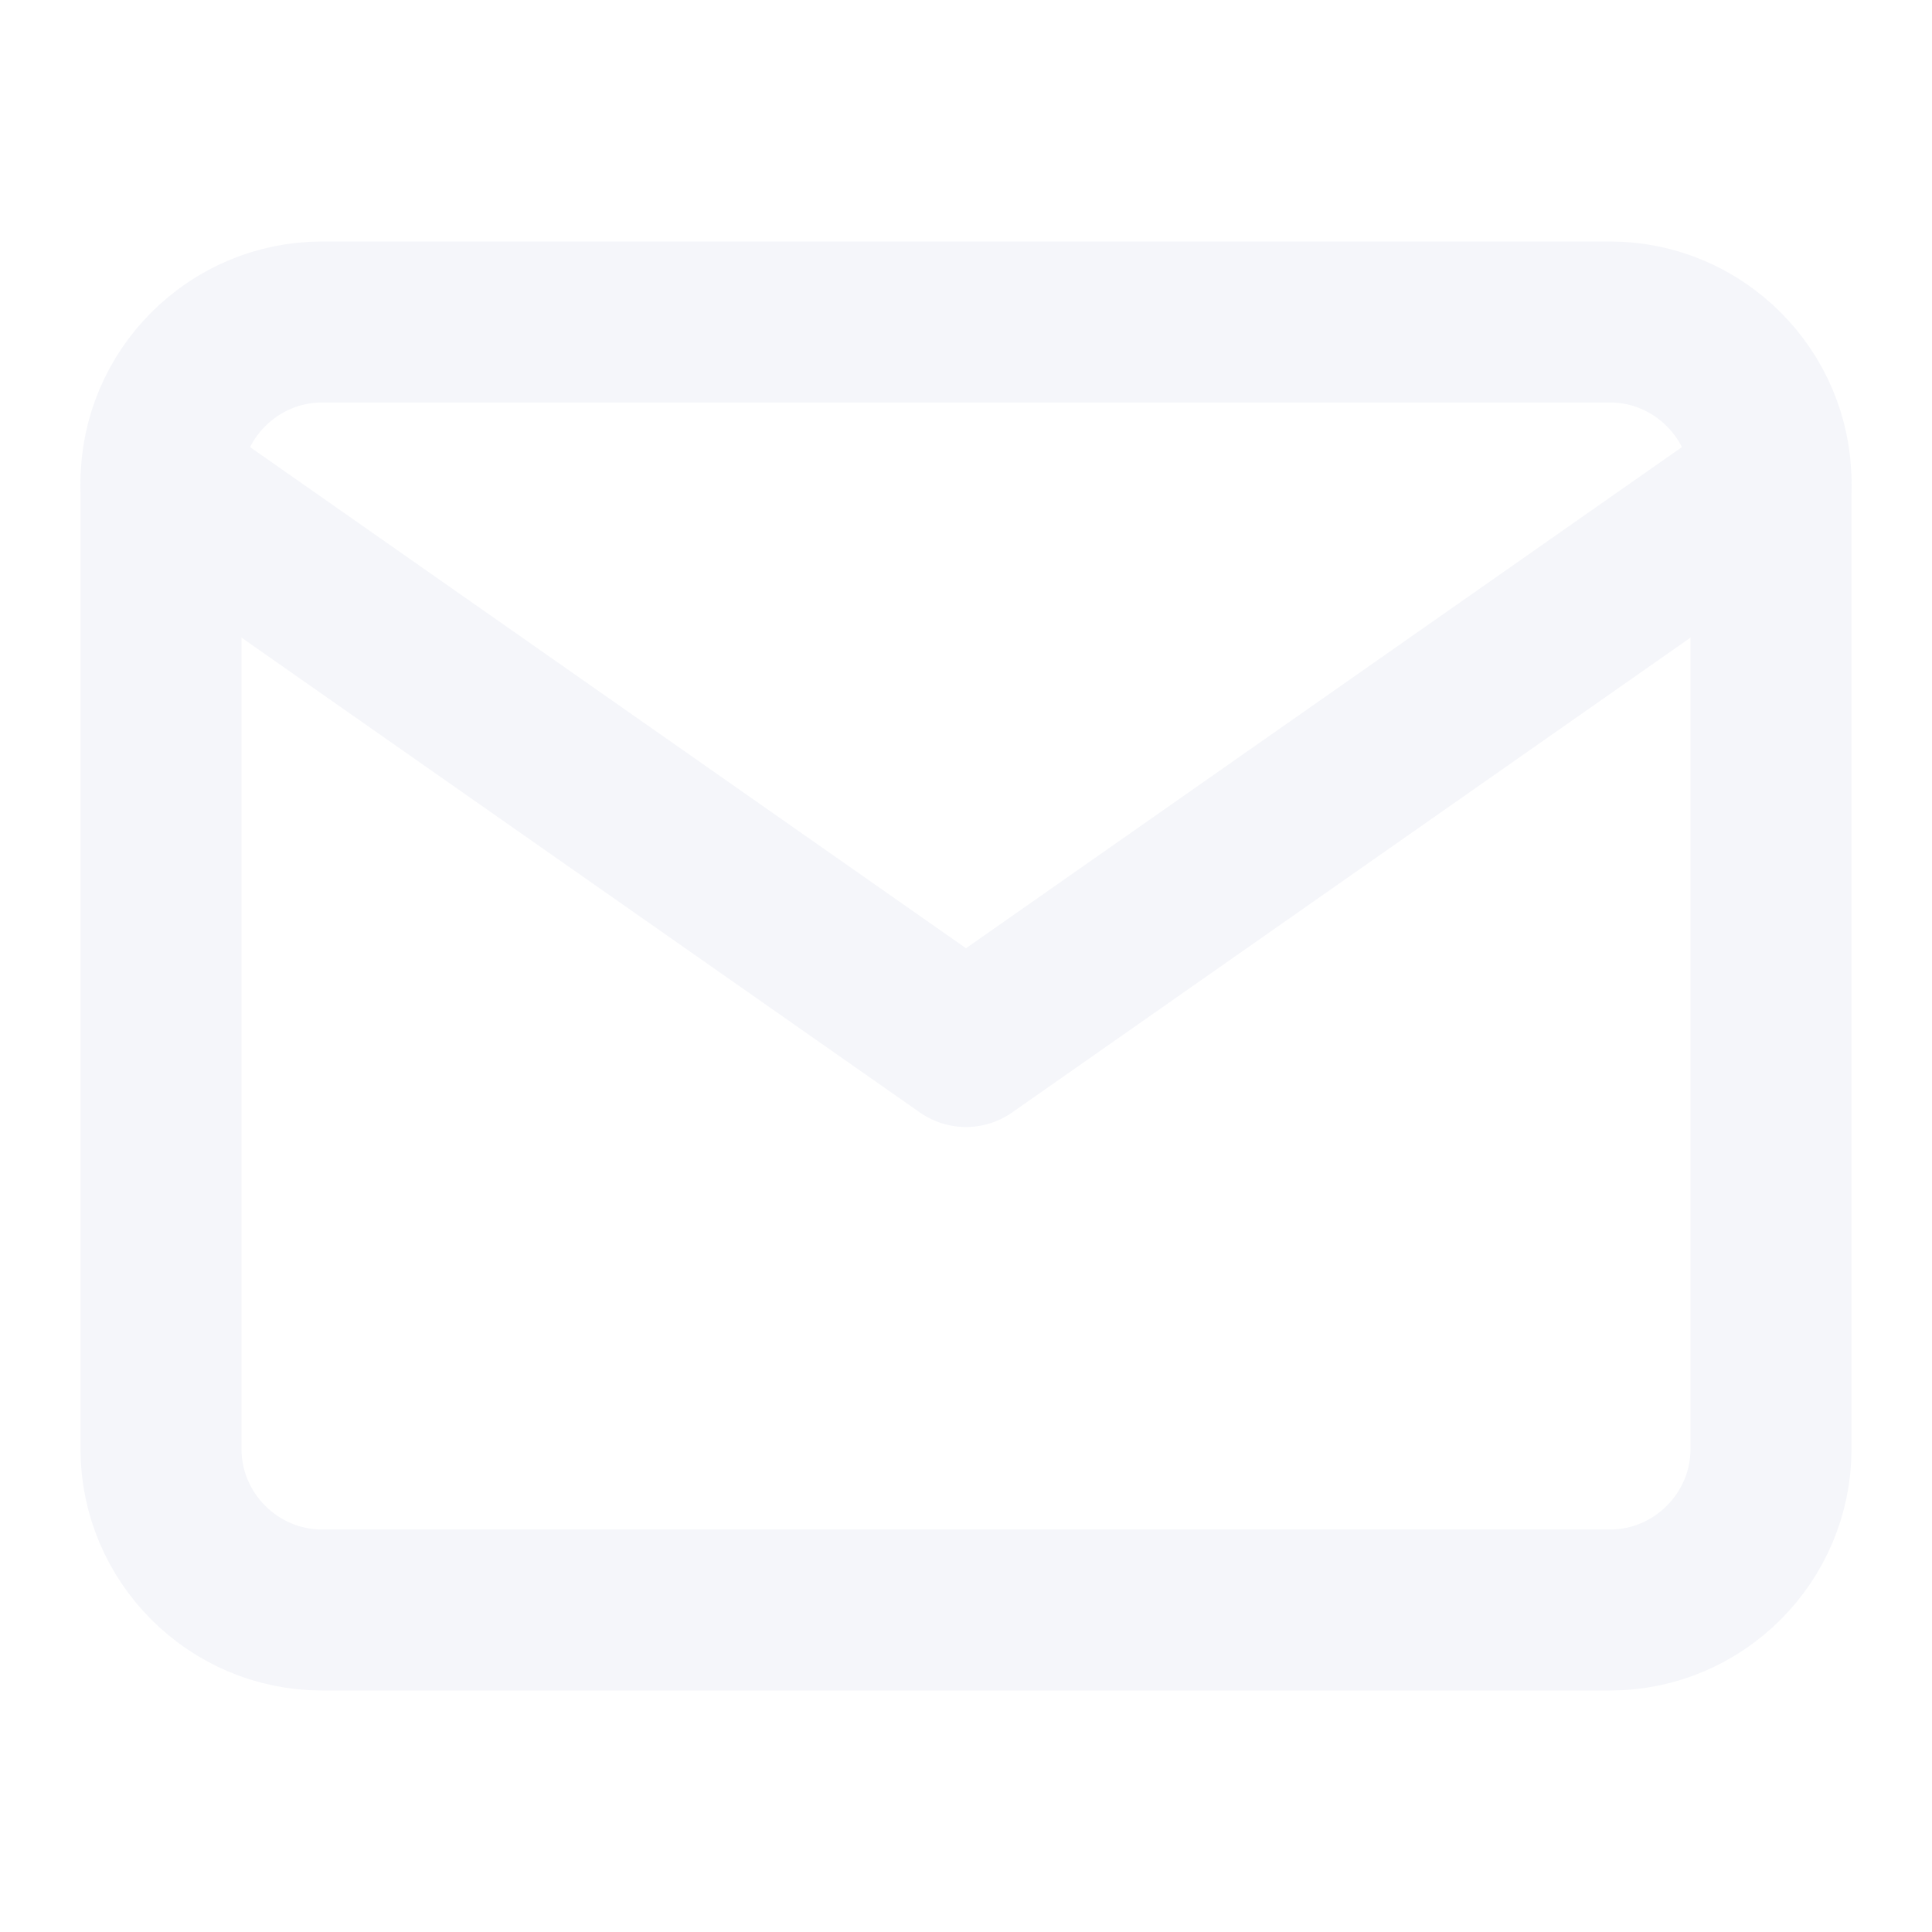
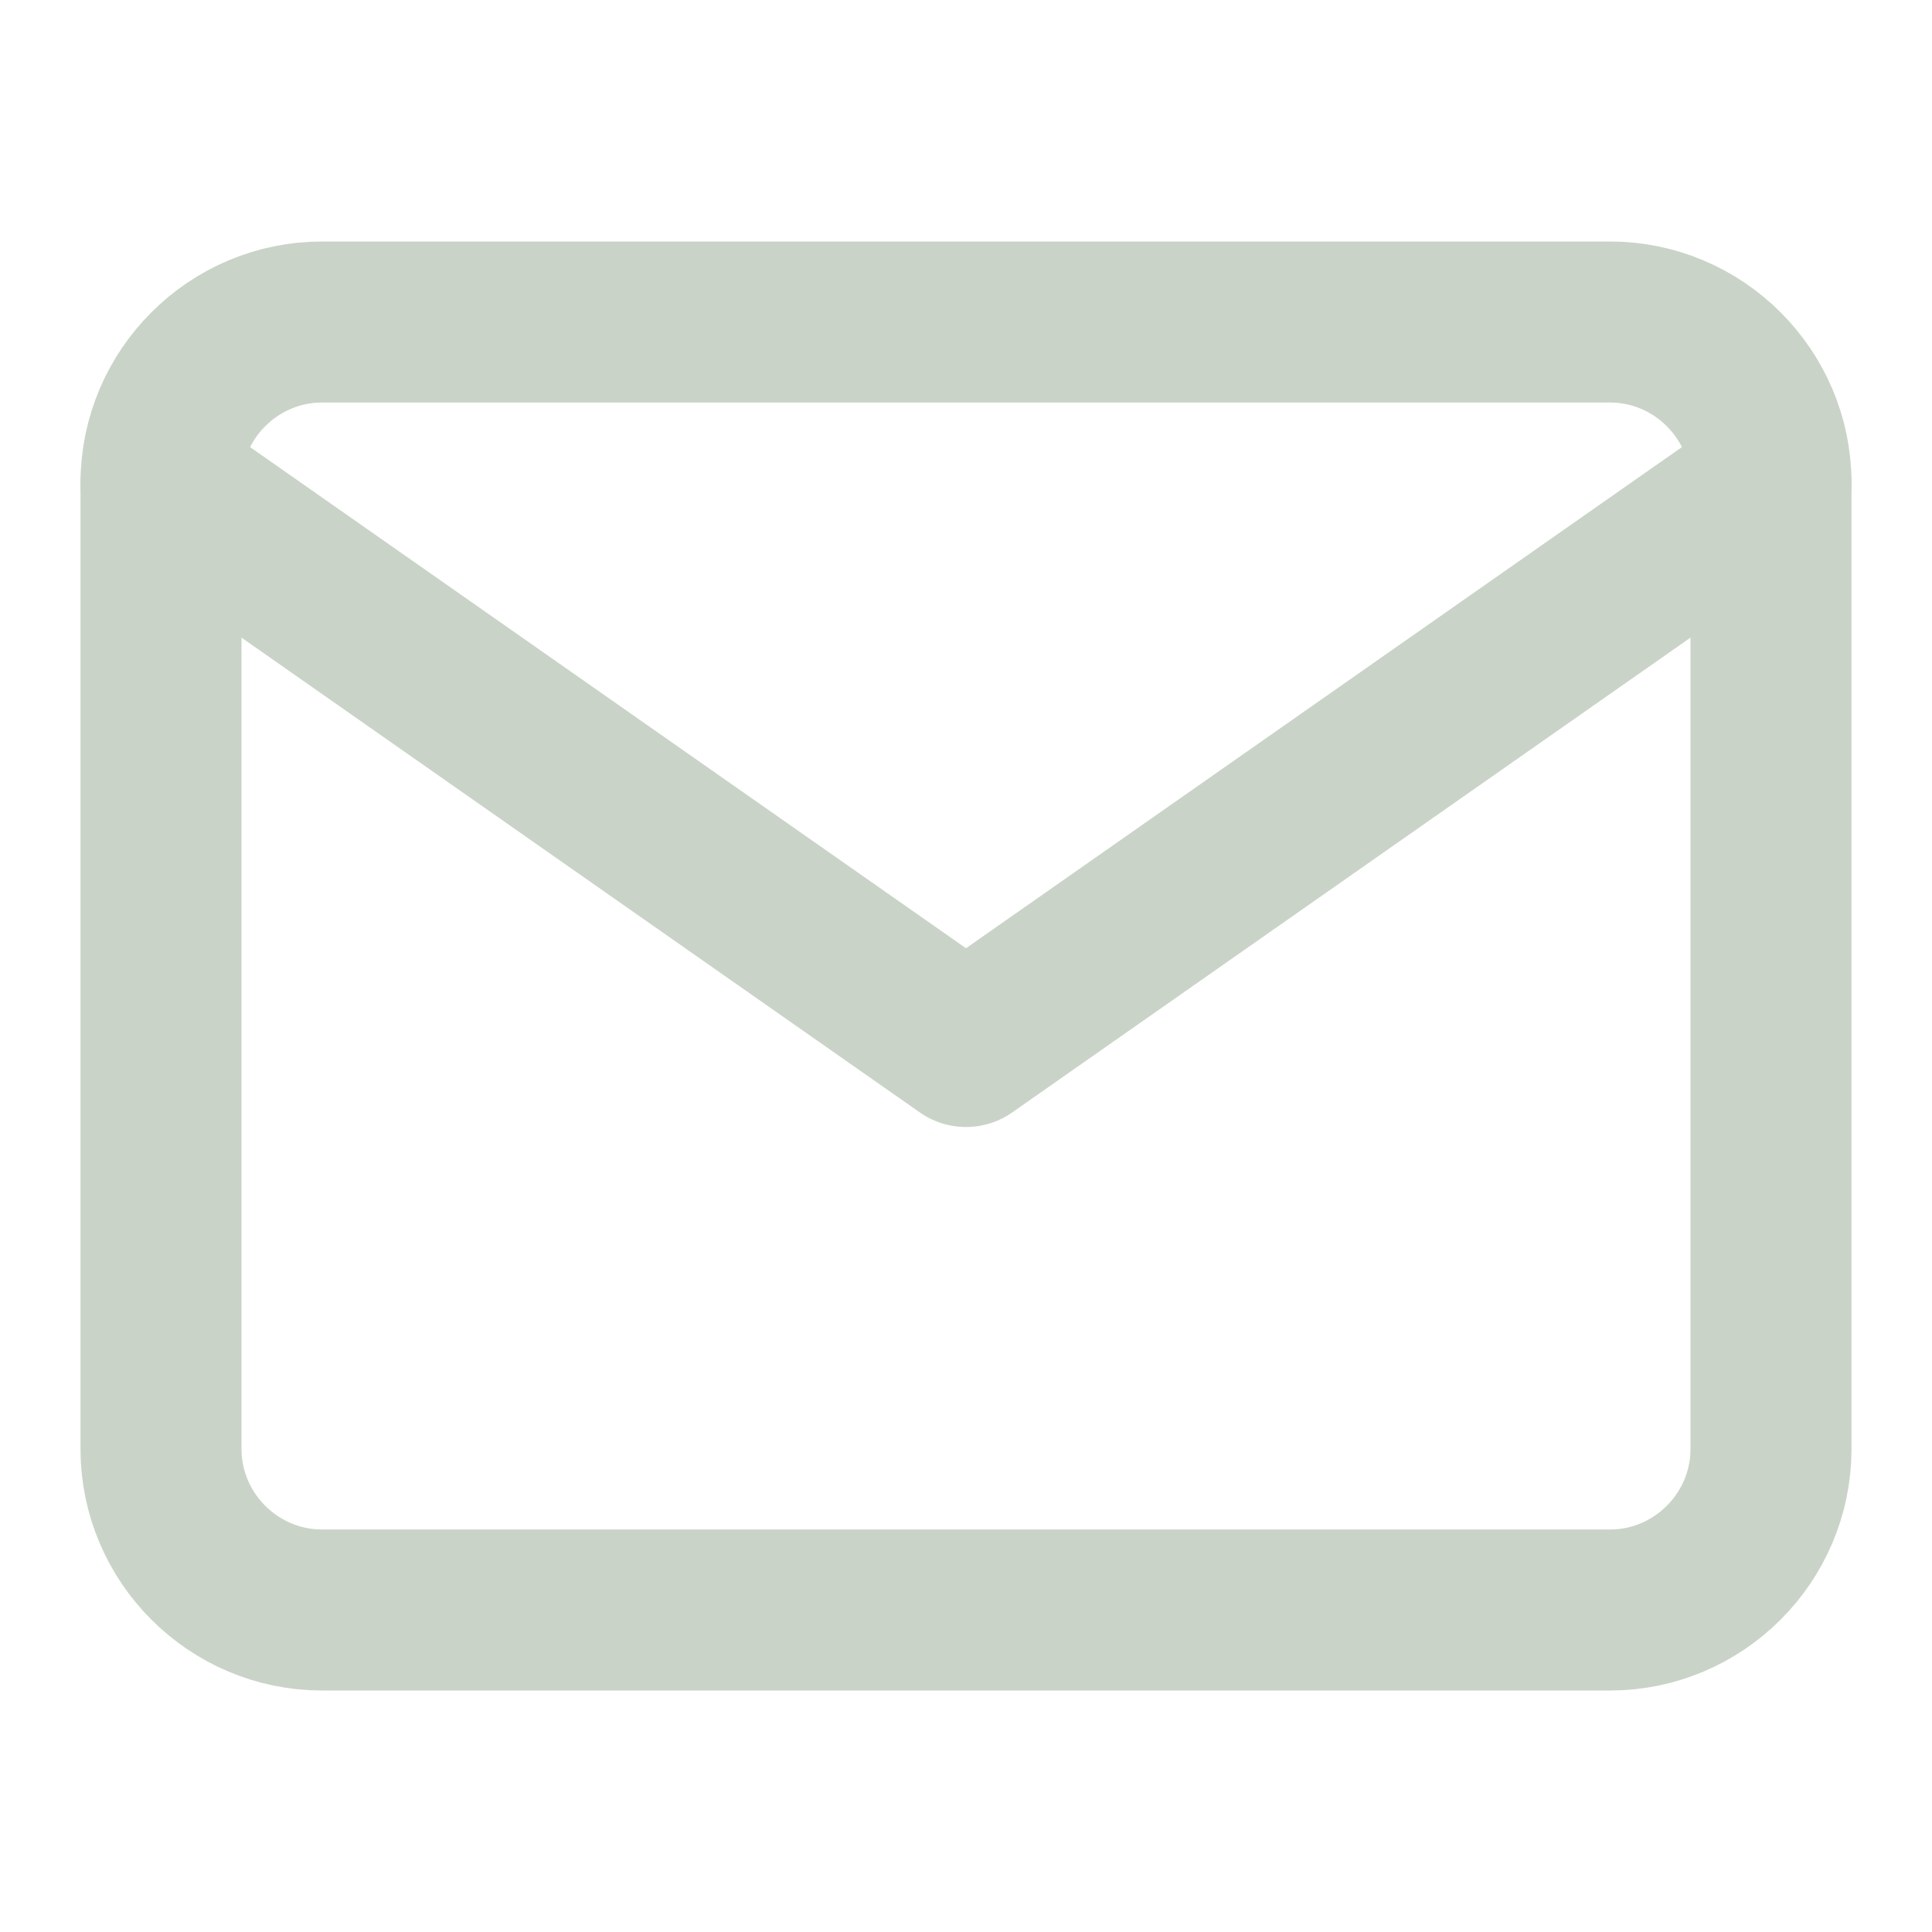
- <svg xmlns="http://www.w3.org/2000/svg" width="24" height="24" viewBox="0 0 24 24" fill="none" stroke="#f5f6fa" stroke-width="2" stroke-linecap="round" stroke-linejoin="round" class="feather feather-mail">
+ <svg xmlns="http://www.w3.org/2000/svg" width="24" height="24" viewBox="0 0 24 24" fill="none" stroke="#CAD3C8" stroke-width="2" stroke-linecap="round" stroke-linejoin="round" class="feather feather-mail">
  <path d="M4 4h16c1.1 0 2 .9 2 2v12c0 1.1-.9 2-2 2H4c-1.1 0-2-.9-2-2V6c0-1.1.9-2 2-2z" />
  <polyline points="22,6 12,13 2,6" />
</svg>
